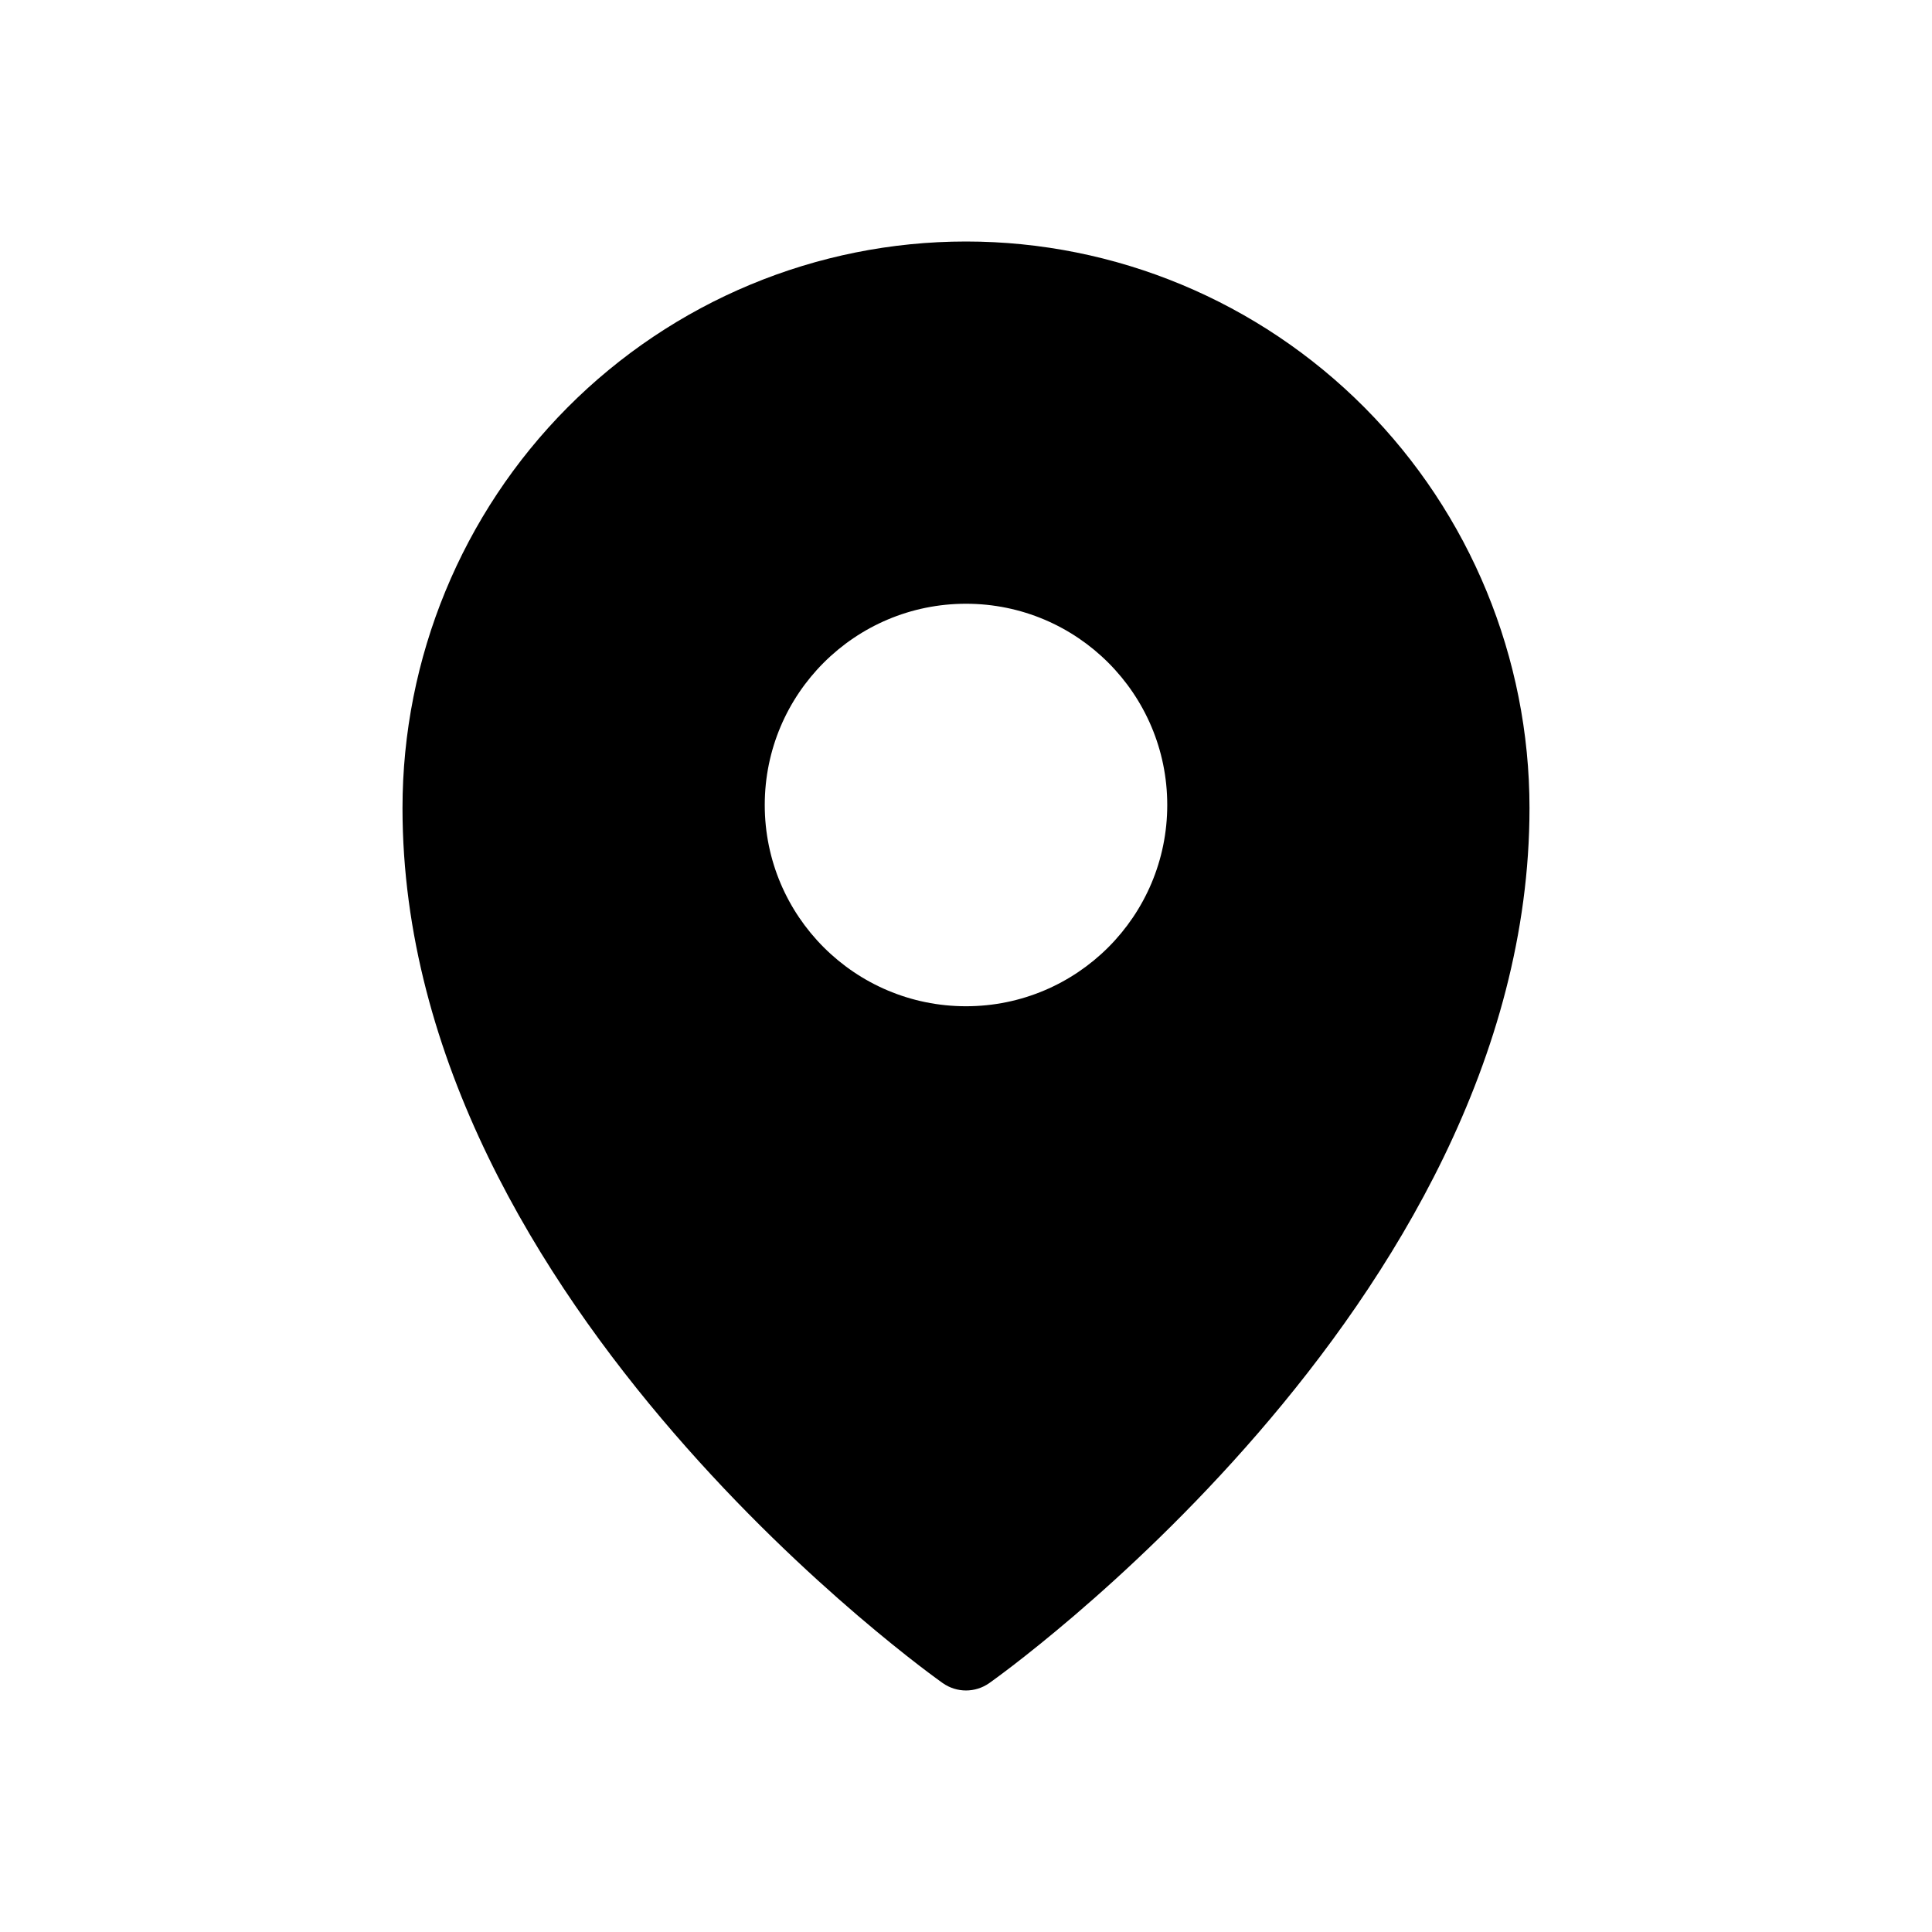
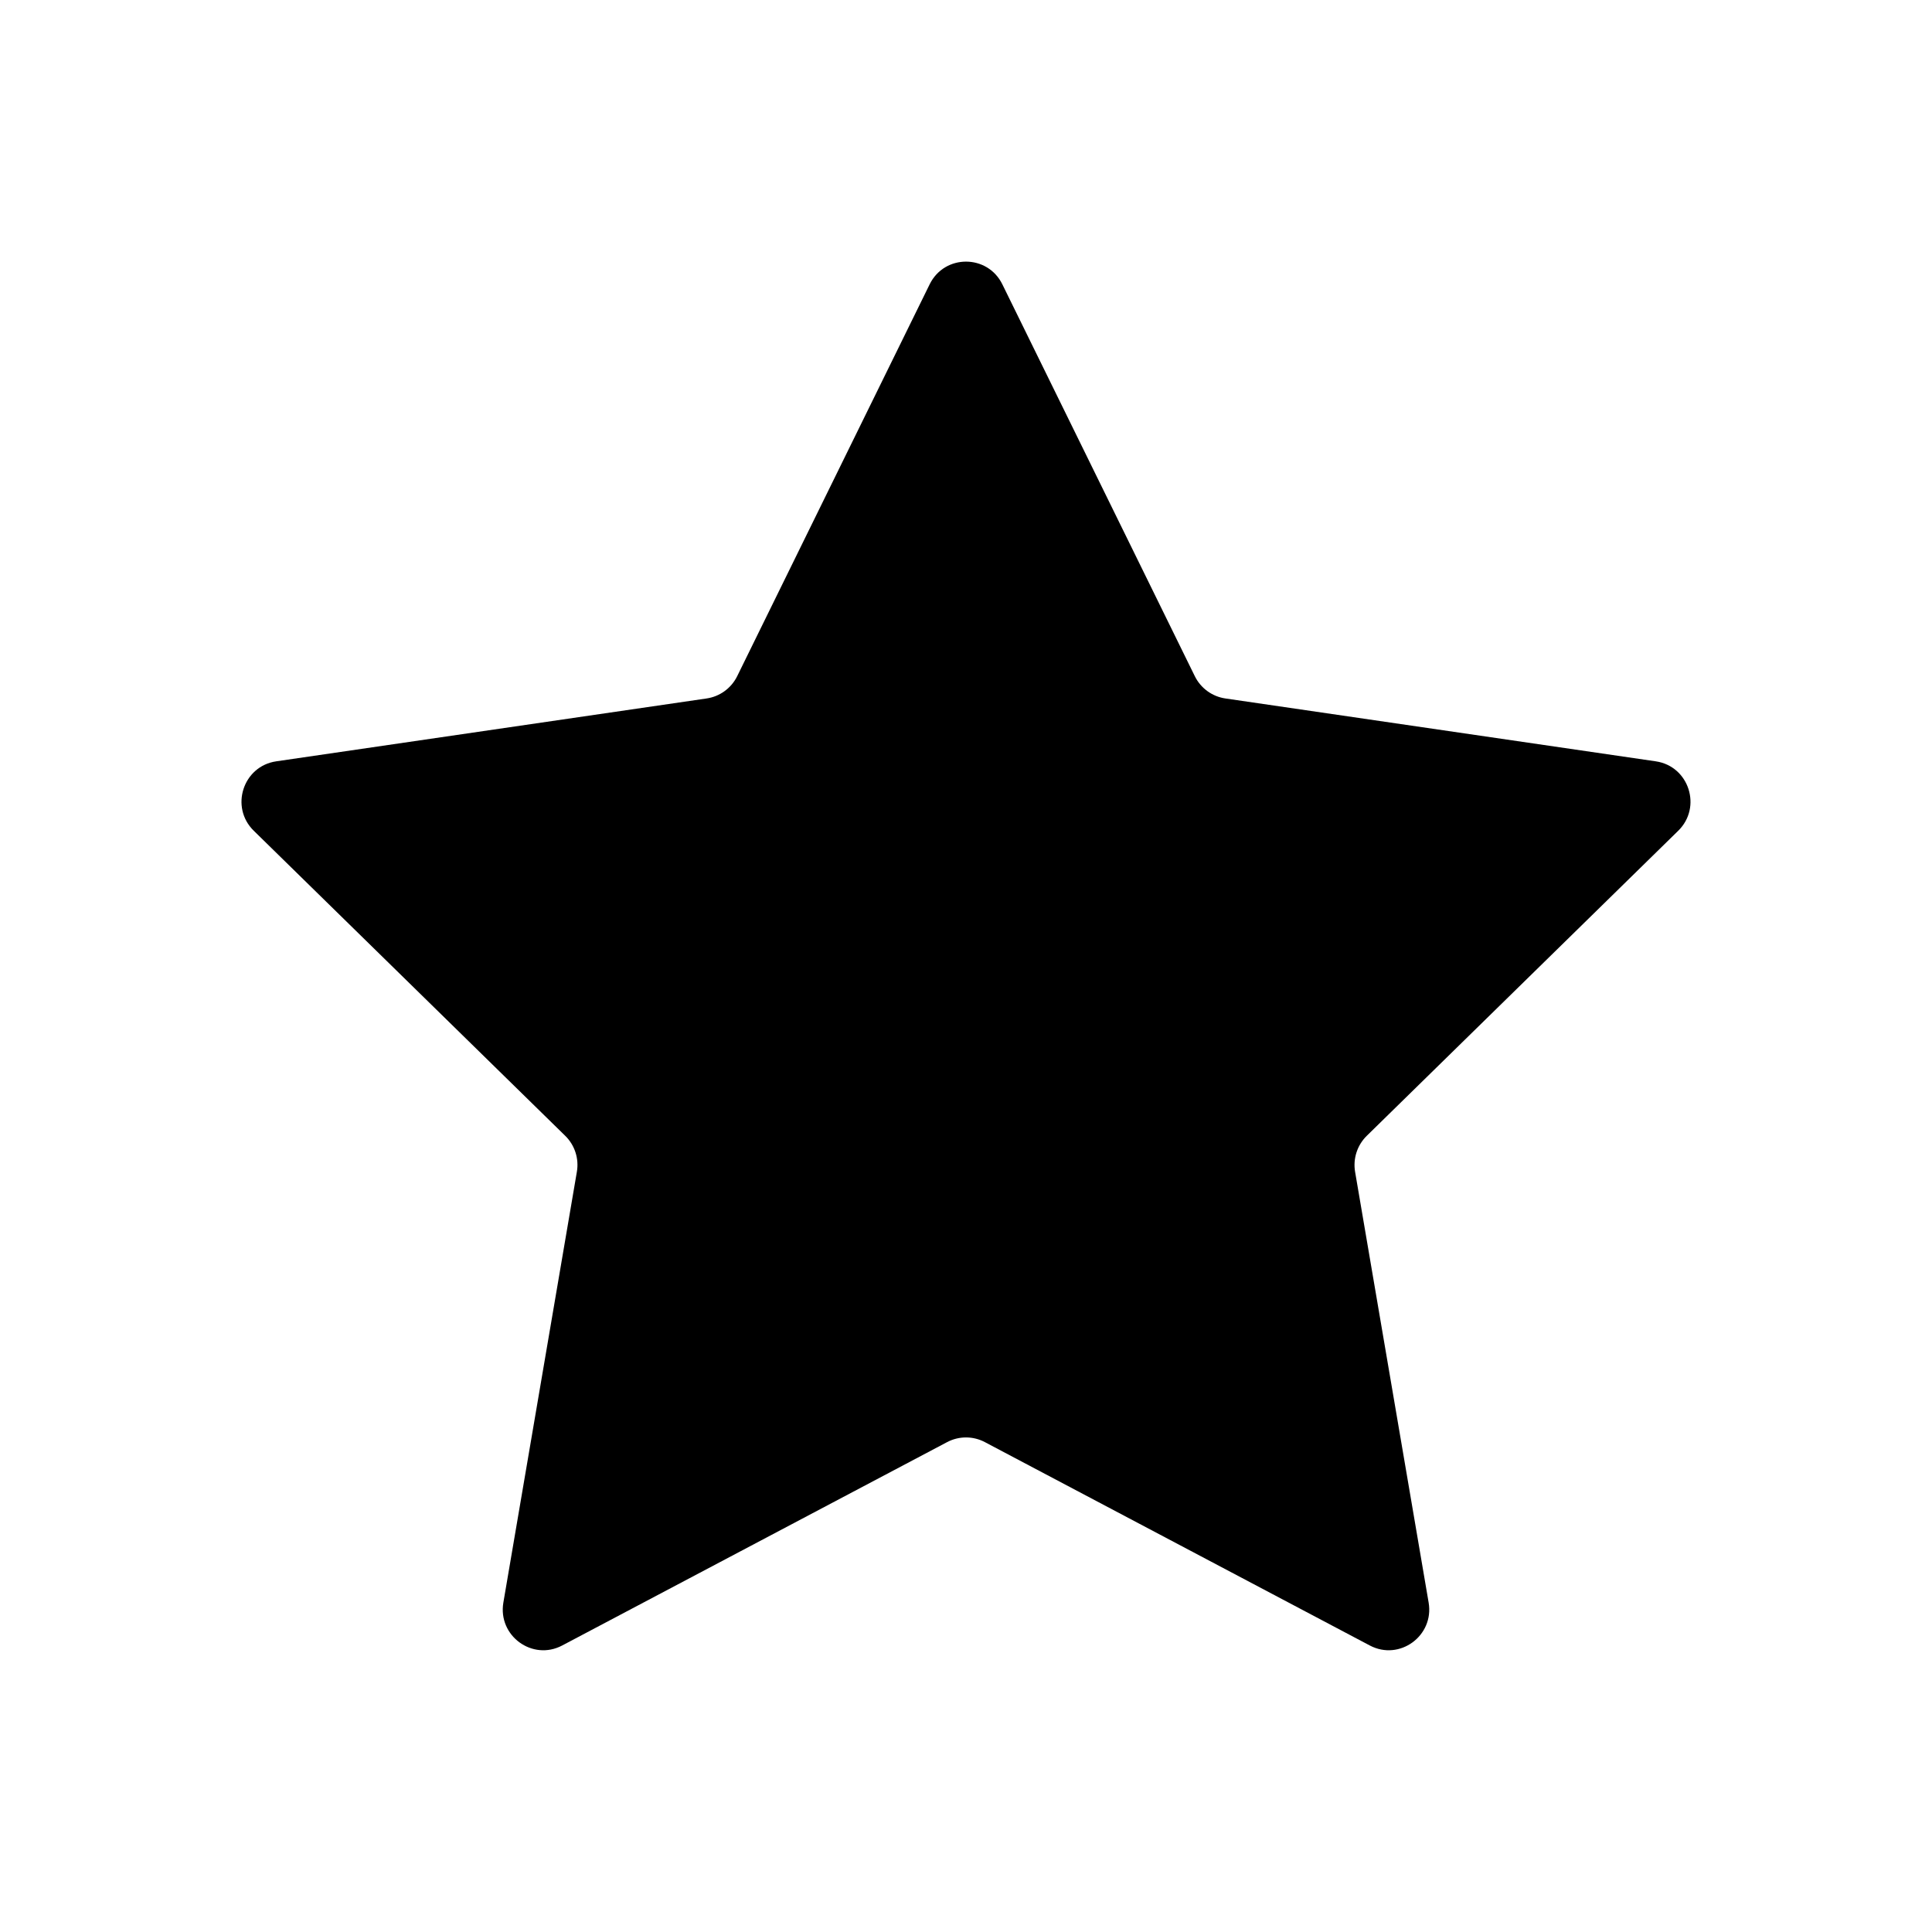
<svg xmlns="http://www.w3.org/2000/svg" width="48" height="48" viewBox="0 0 48 48" fill="none">
-   <path fill-rule="evenodd" clip-rule="evenodd" d="M23.424 41.817C23.424 41.817 23.424 41.818 24 41L23.424 41.817ZM24.576 41.817L24.58 41.815L24.589 41.808L24.621 41.785C24.648 41.766 24.688 41.737 24.738 41.7C24.839 41.626 24.984 41.518 25.168 41.377C25.536 41.094 26.057 40.679 26.681 40.146C27.928 39.08 29.591 37.533 31.256 35.606C34.564 31.78 38 26.32 38 20.077C38 16.345 36.526 12.765 33.902 10.125C31.276 7.485 27.715 6 24 6C20.285 6 16.724 7.485 14.098 10.125C11.474 12.765 10 16.345 10 20.077C10 26.32 13.436 31.78 16.744 35.606C18.409 37.533 20.072 39.08 21.319 40.146C21.943 40.679 22.464 41.094 22.832 41.377C23.016 41.518 23.161 41.626 23.262 41.7C23.312 41.737 23.352 41.766 23.379 41.785L23.411 41.808L23.42 41.815L23.424 41.817C23.769 42.06 24.231 42.06 24.576 41.817ZM24 41L24.576 41.817C24.576 41.817 24.576 41.818 24 41ZM29 20C29 22.761 26.761 25 24 25C21.239 25 19 22.761 19 20C19 17.239 21.239 15 24 15C26.761 15 29 17.239 29 20Z" fill="currentColor" />
+   <path d="M23.097 7.064C23.466 6.312 24.534 6.312 24.903 7.064L29.685 16.8C29.832 17.098 30.116 17.305 30.444 17.353L41.137 18.915C41.963 19.035 42.292 20.055 41.695 20.64L33.957 28.219C33.72 28.451 33.611 28.786 33.667 29.114L35.494 39.815C35.635 40.641 34.772 41.272 34.033 40.882L24.469 35.829C24.175 35.674 23.825 35.674 23.531 35.829L13.967 40.882C13.228 41.272 12.365 40.641 12.506 39.815L14.332 29.114C14.389 28.786 14.28 28.451 14.043 28.219L6.305 20.64C5.707 20.055 6.037 19.035 6.863 18.915L17.556 17.353C17.884 17.305 18.168 17.098 18.315 16.8L23.097 7.064Z" fill="currentColor" />
</svg>
